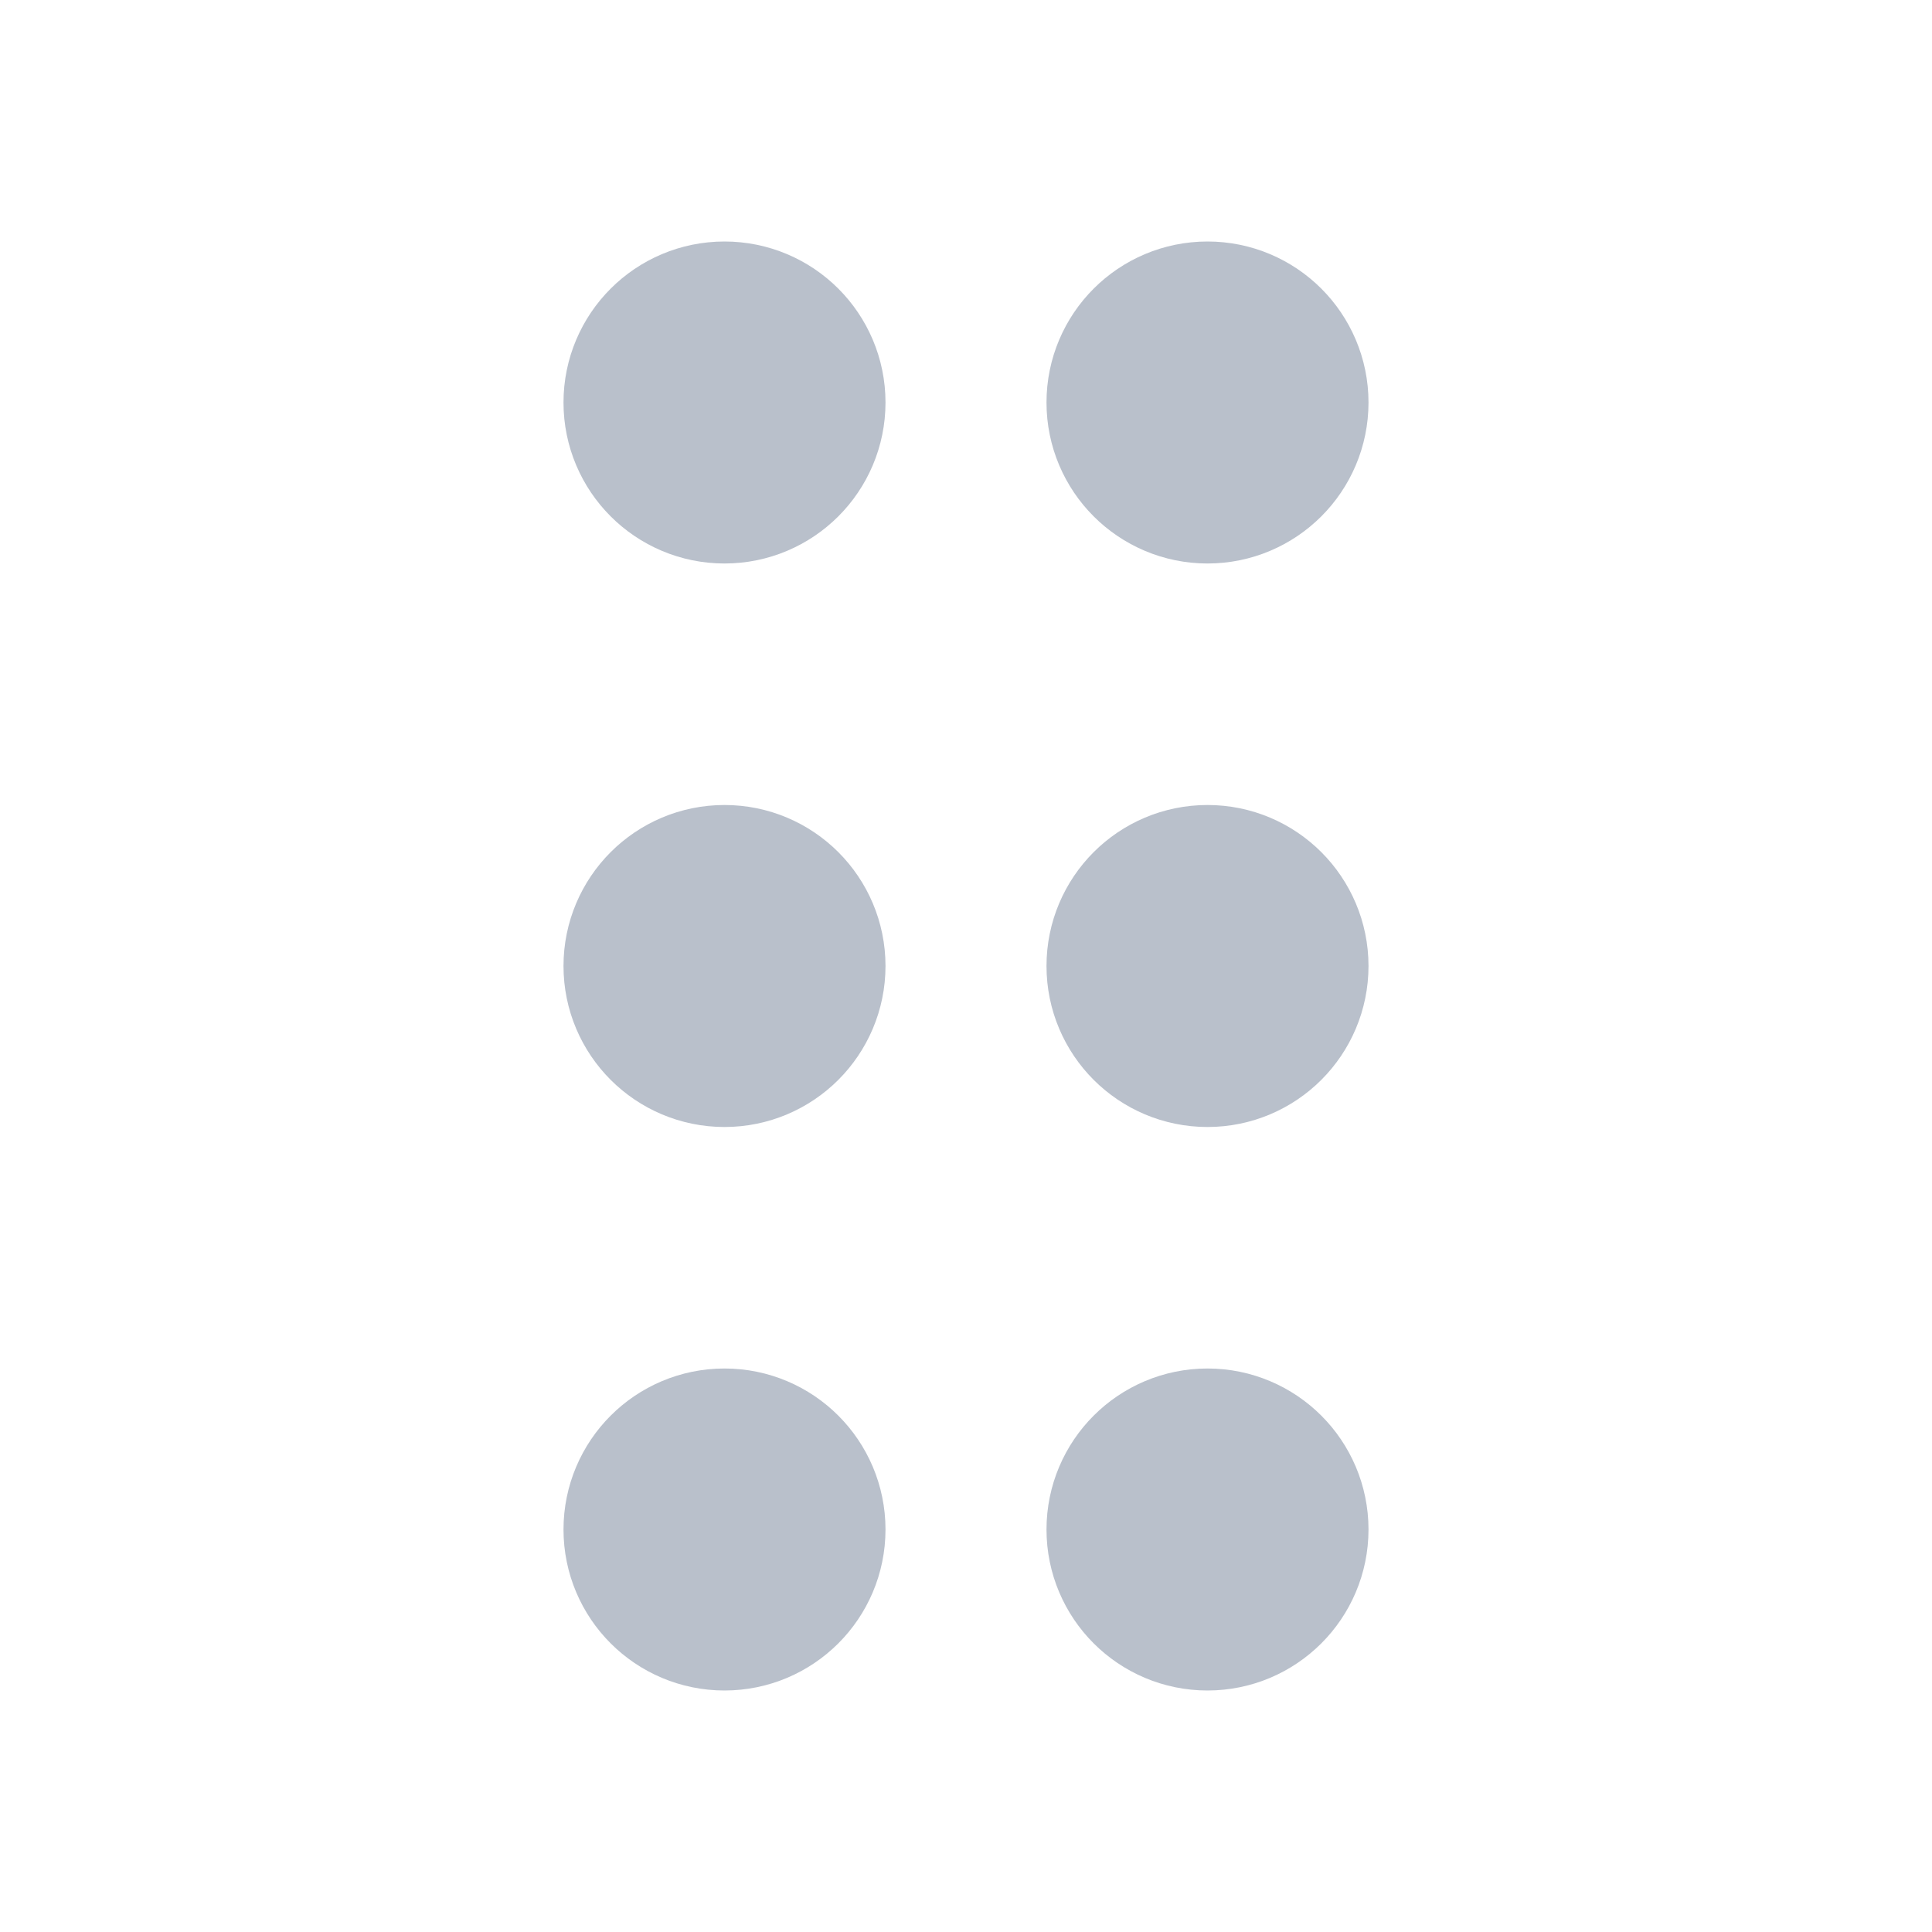
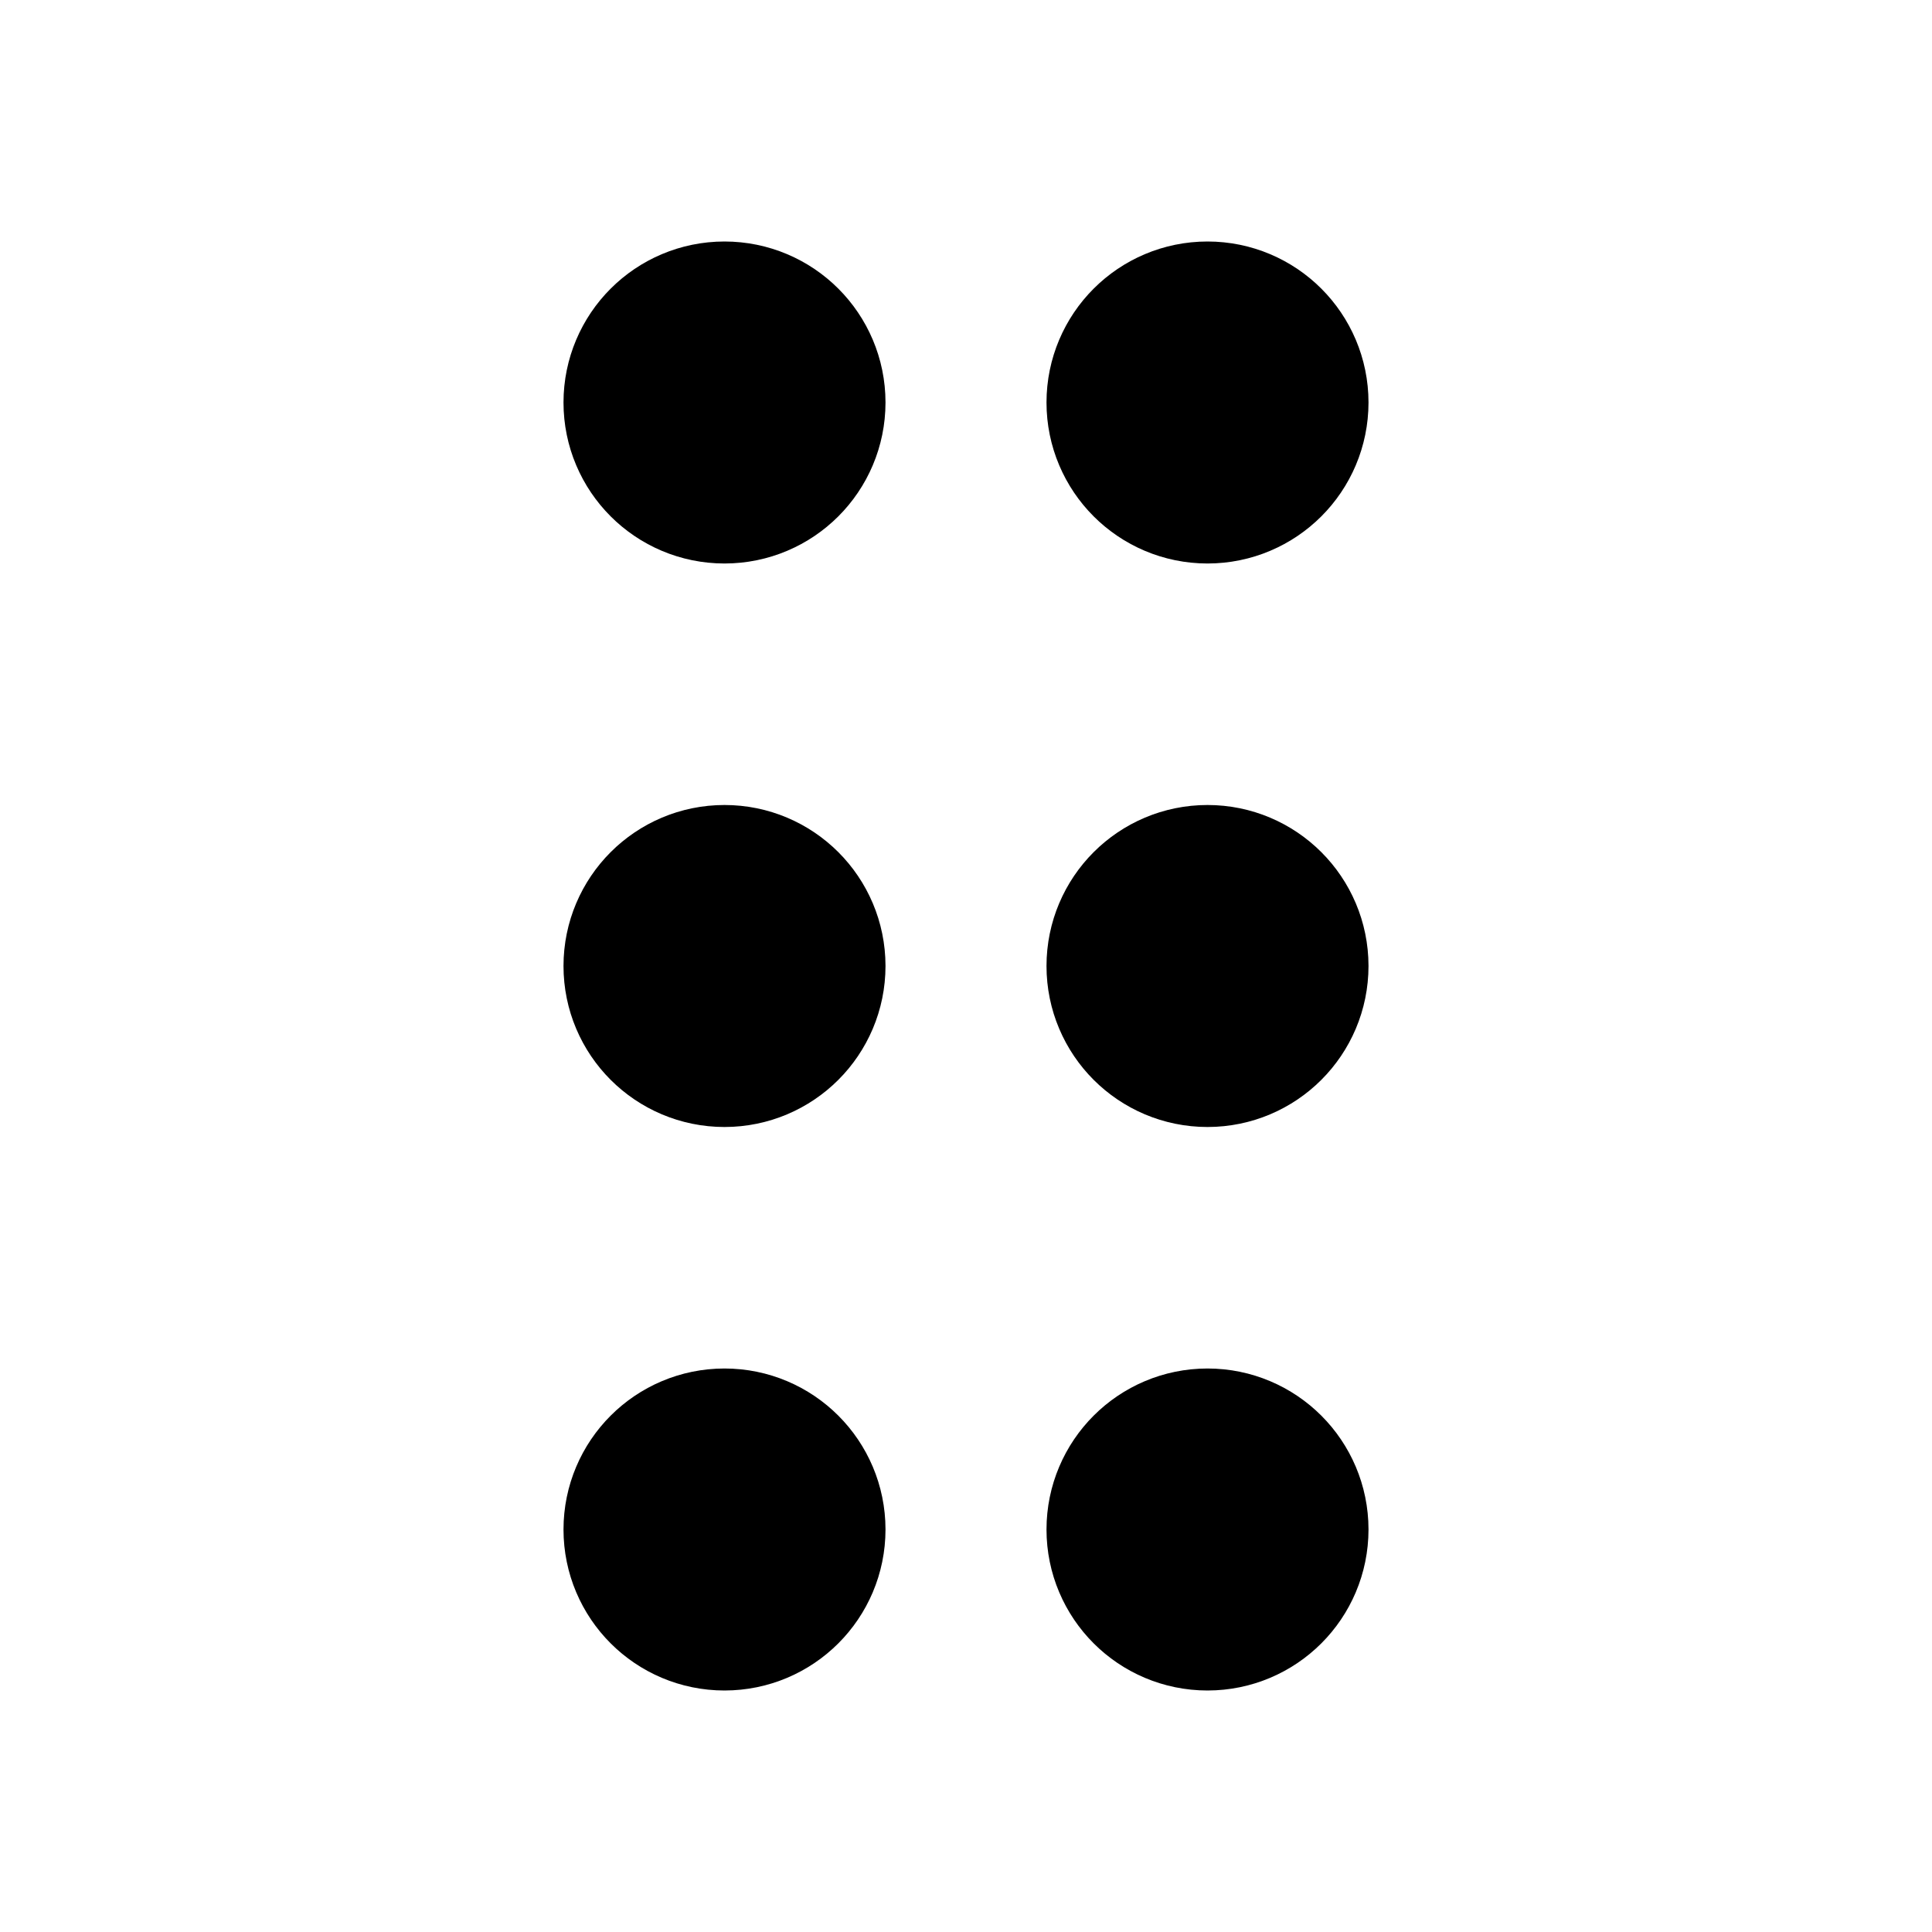
- <svg xmlns="http://www.w3.org/2000/svg" width="24" height="24" viewBox="0 0 24 24" fill="none" color="#b9c0cb" stroke="currentColor" stroke-width="2" stroke-linecap="round" stroke-linejoin="round">
+ <svg xmlns="http://www.w3.org/2000/svg" width="24" height="24" viewBox="0 0 24 24" fill="none" color="{{iconMuted}}" stroke="currentColor" stroke-width="2" stroke-linecap="round" stroke-linejoin="round">
  <circle cx="9" cy="5" r="1" />
  <circle cx="9" cy="12" r="1" />
  <circle cx="9" cy="19" r="1" />
  <circle cx="15" cy="5" r="1" />
  <circle cx="15" cy="12" r="1" />
  <circle cx="15" cy="19" r="1" />
</svg>
